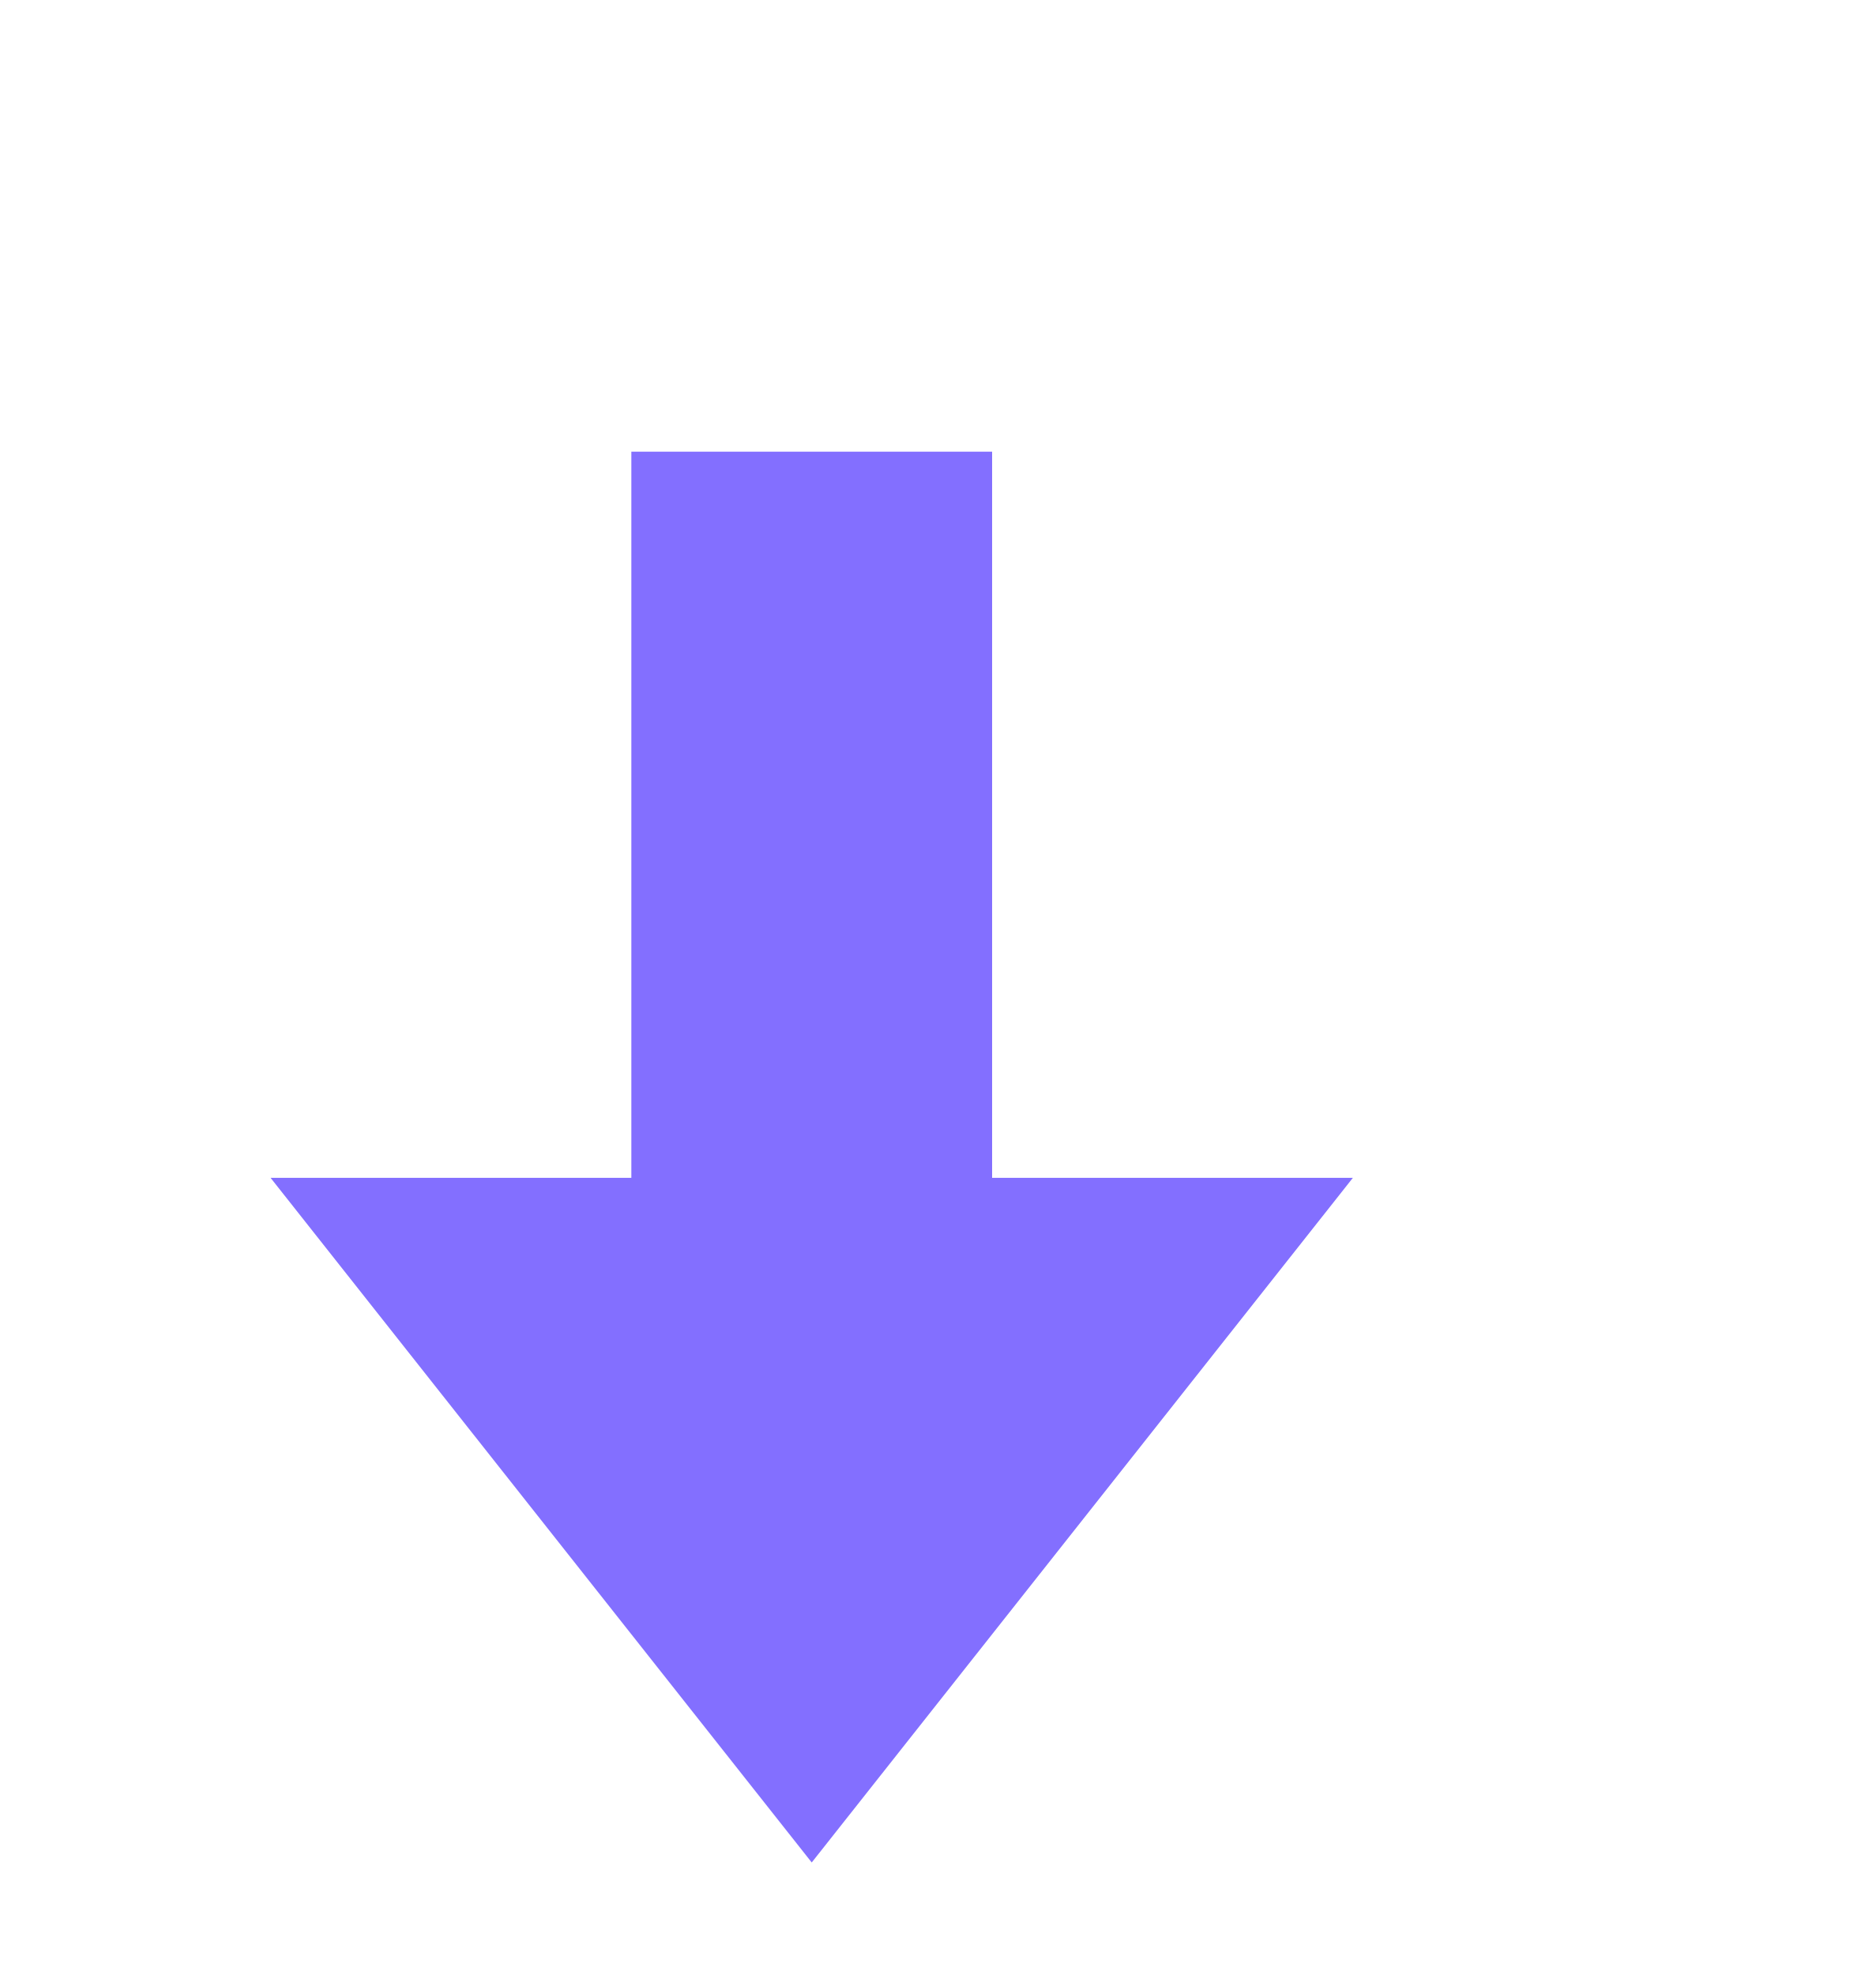
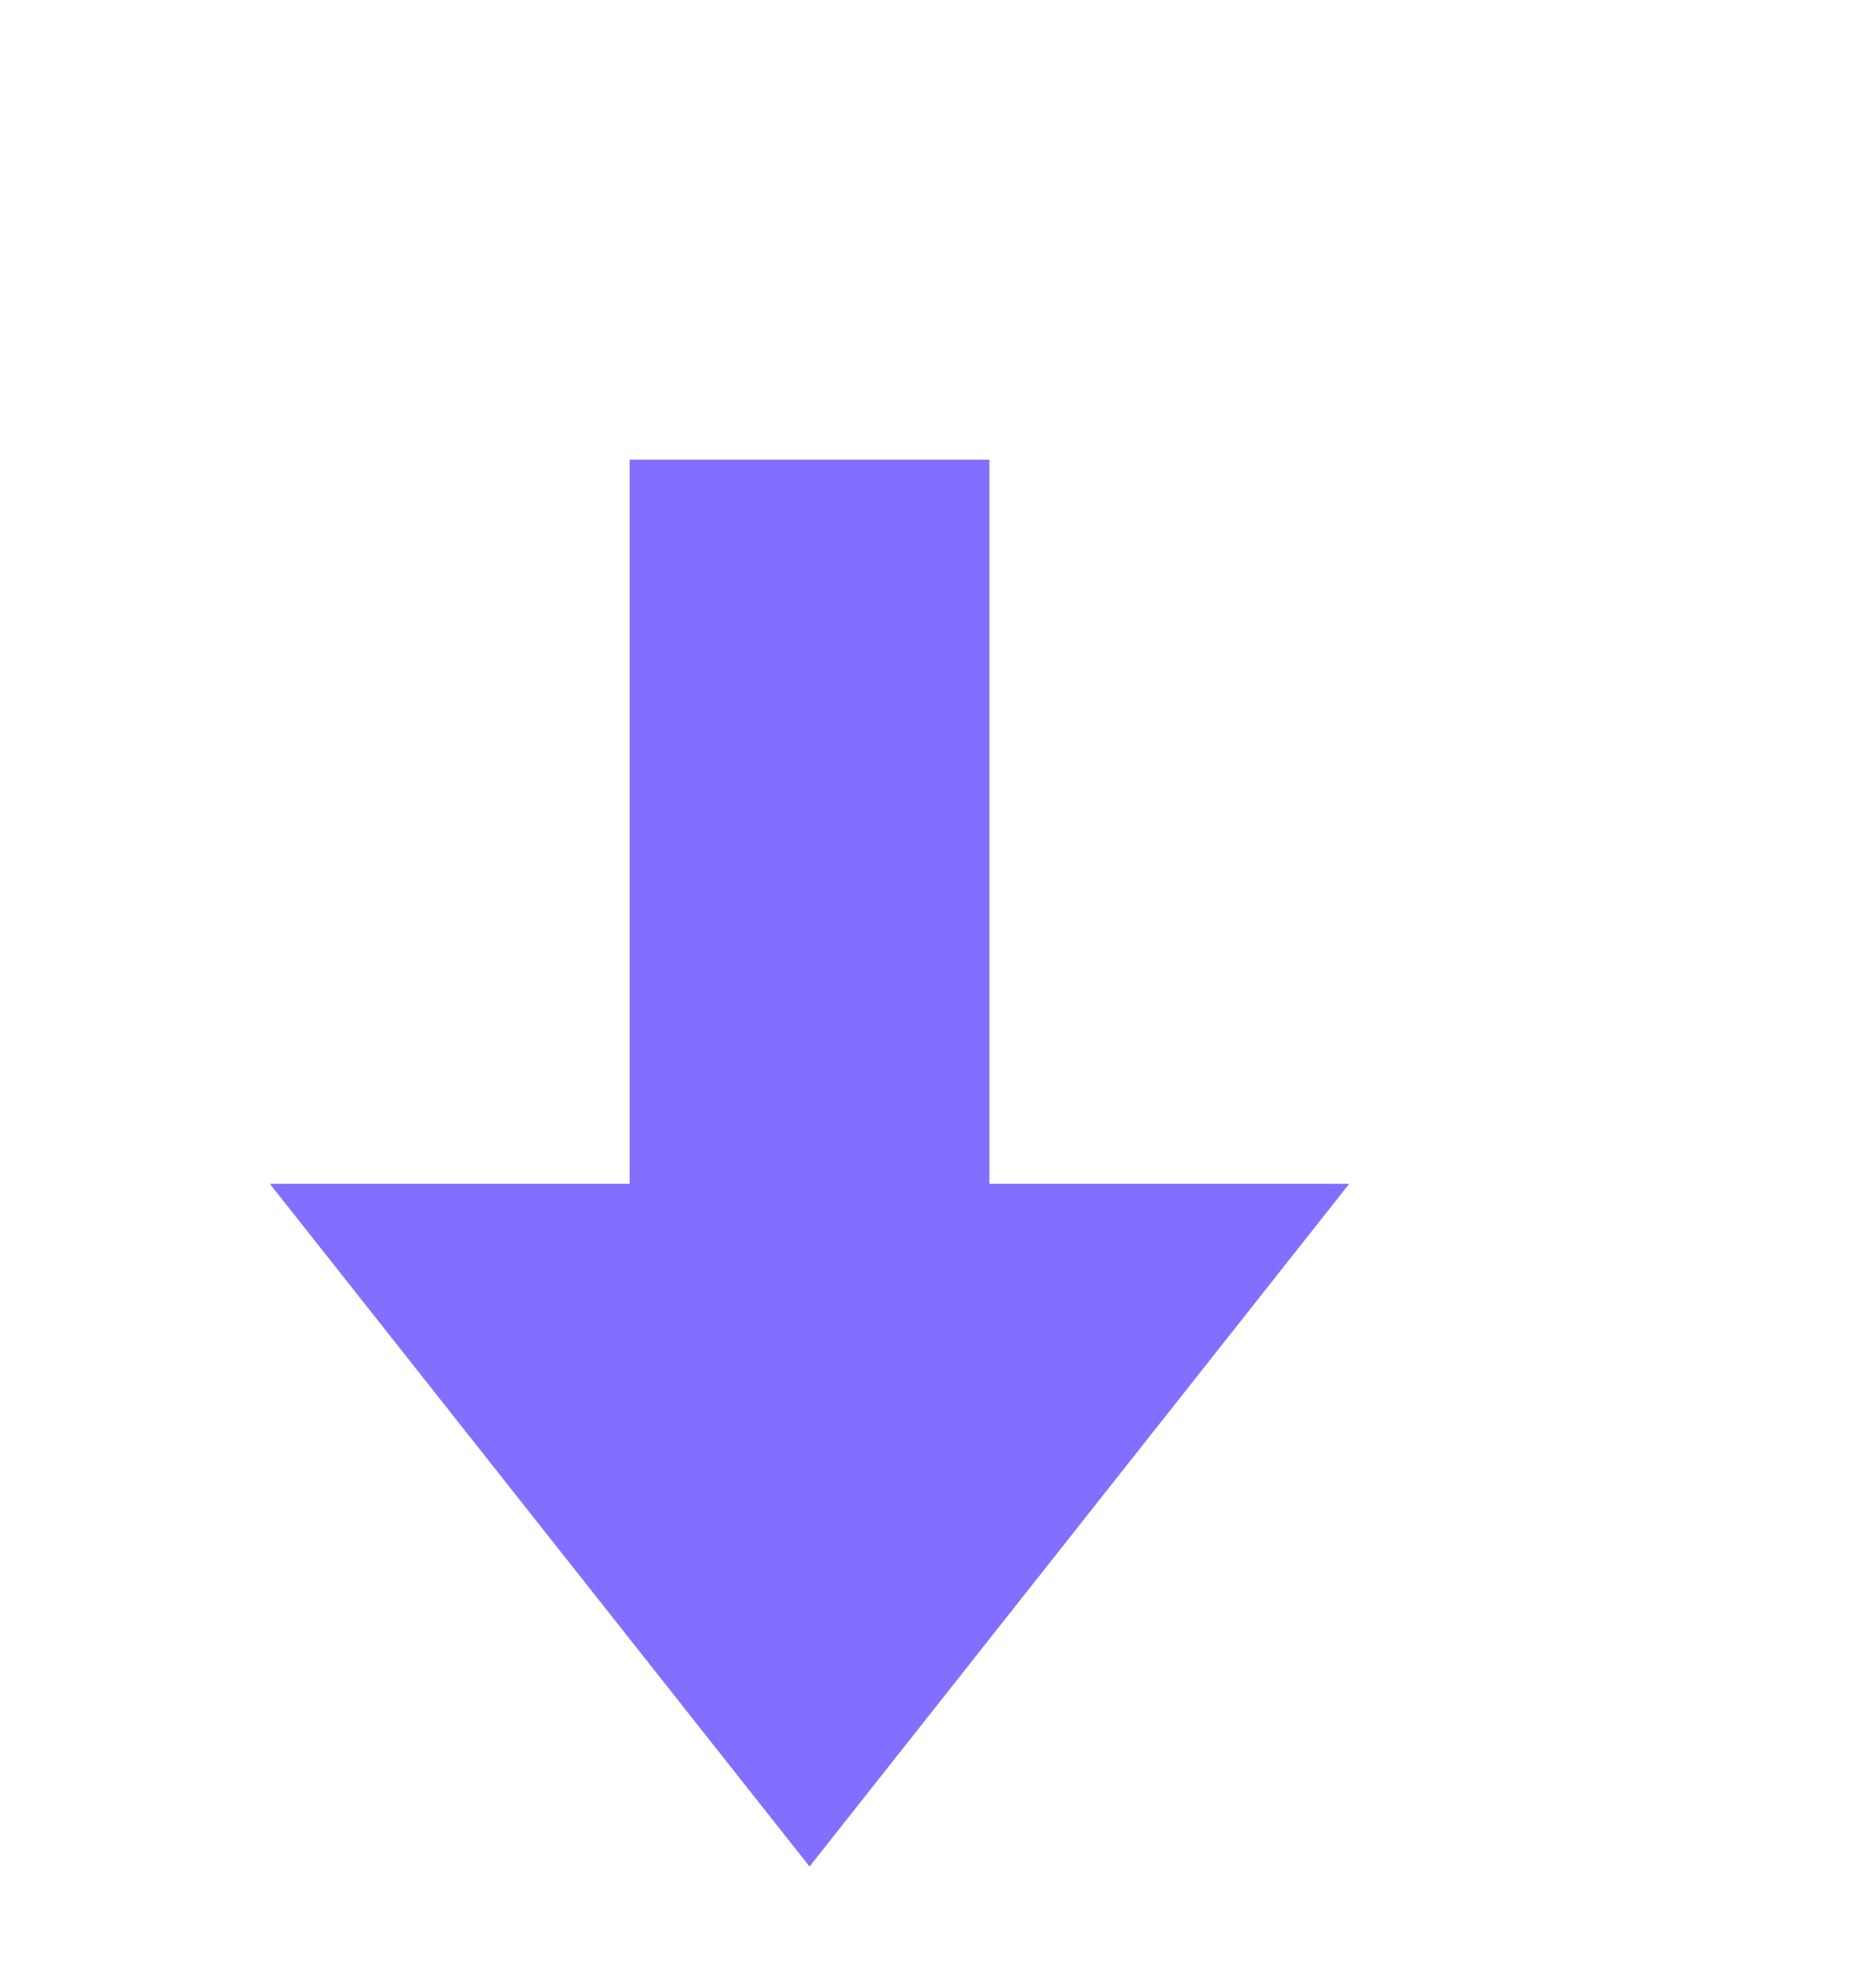
- <svg xmlns="http://www.w3.org/2000/svg" version="1.1" width="19px" height="20px" viewBox="0 0 208 128">
+ <svg xmlns="http://www.w3.org/2000/svg" version="1.1" width="16px" height="17px" viewBox="0 0 208 128">
  <g transform="translate(30, 0) scale(2, 2.3)">
    <path d="m 30,70 -30,-33 20,0 0,-35 20,0 0,35 20,0 z" fill="#836fff" />
  </g>
</svg>
